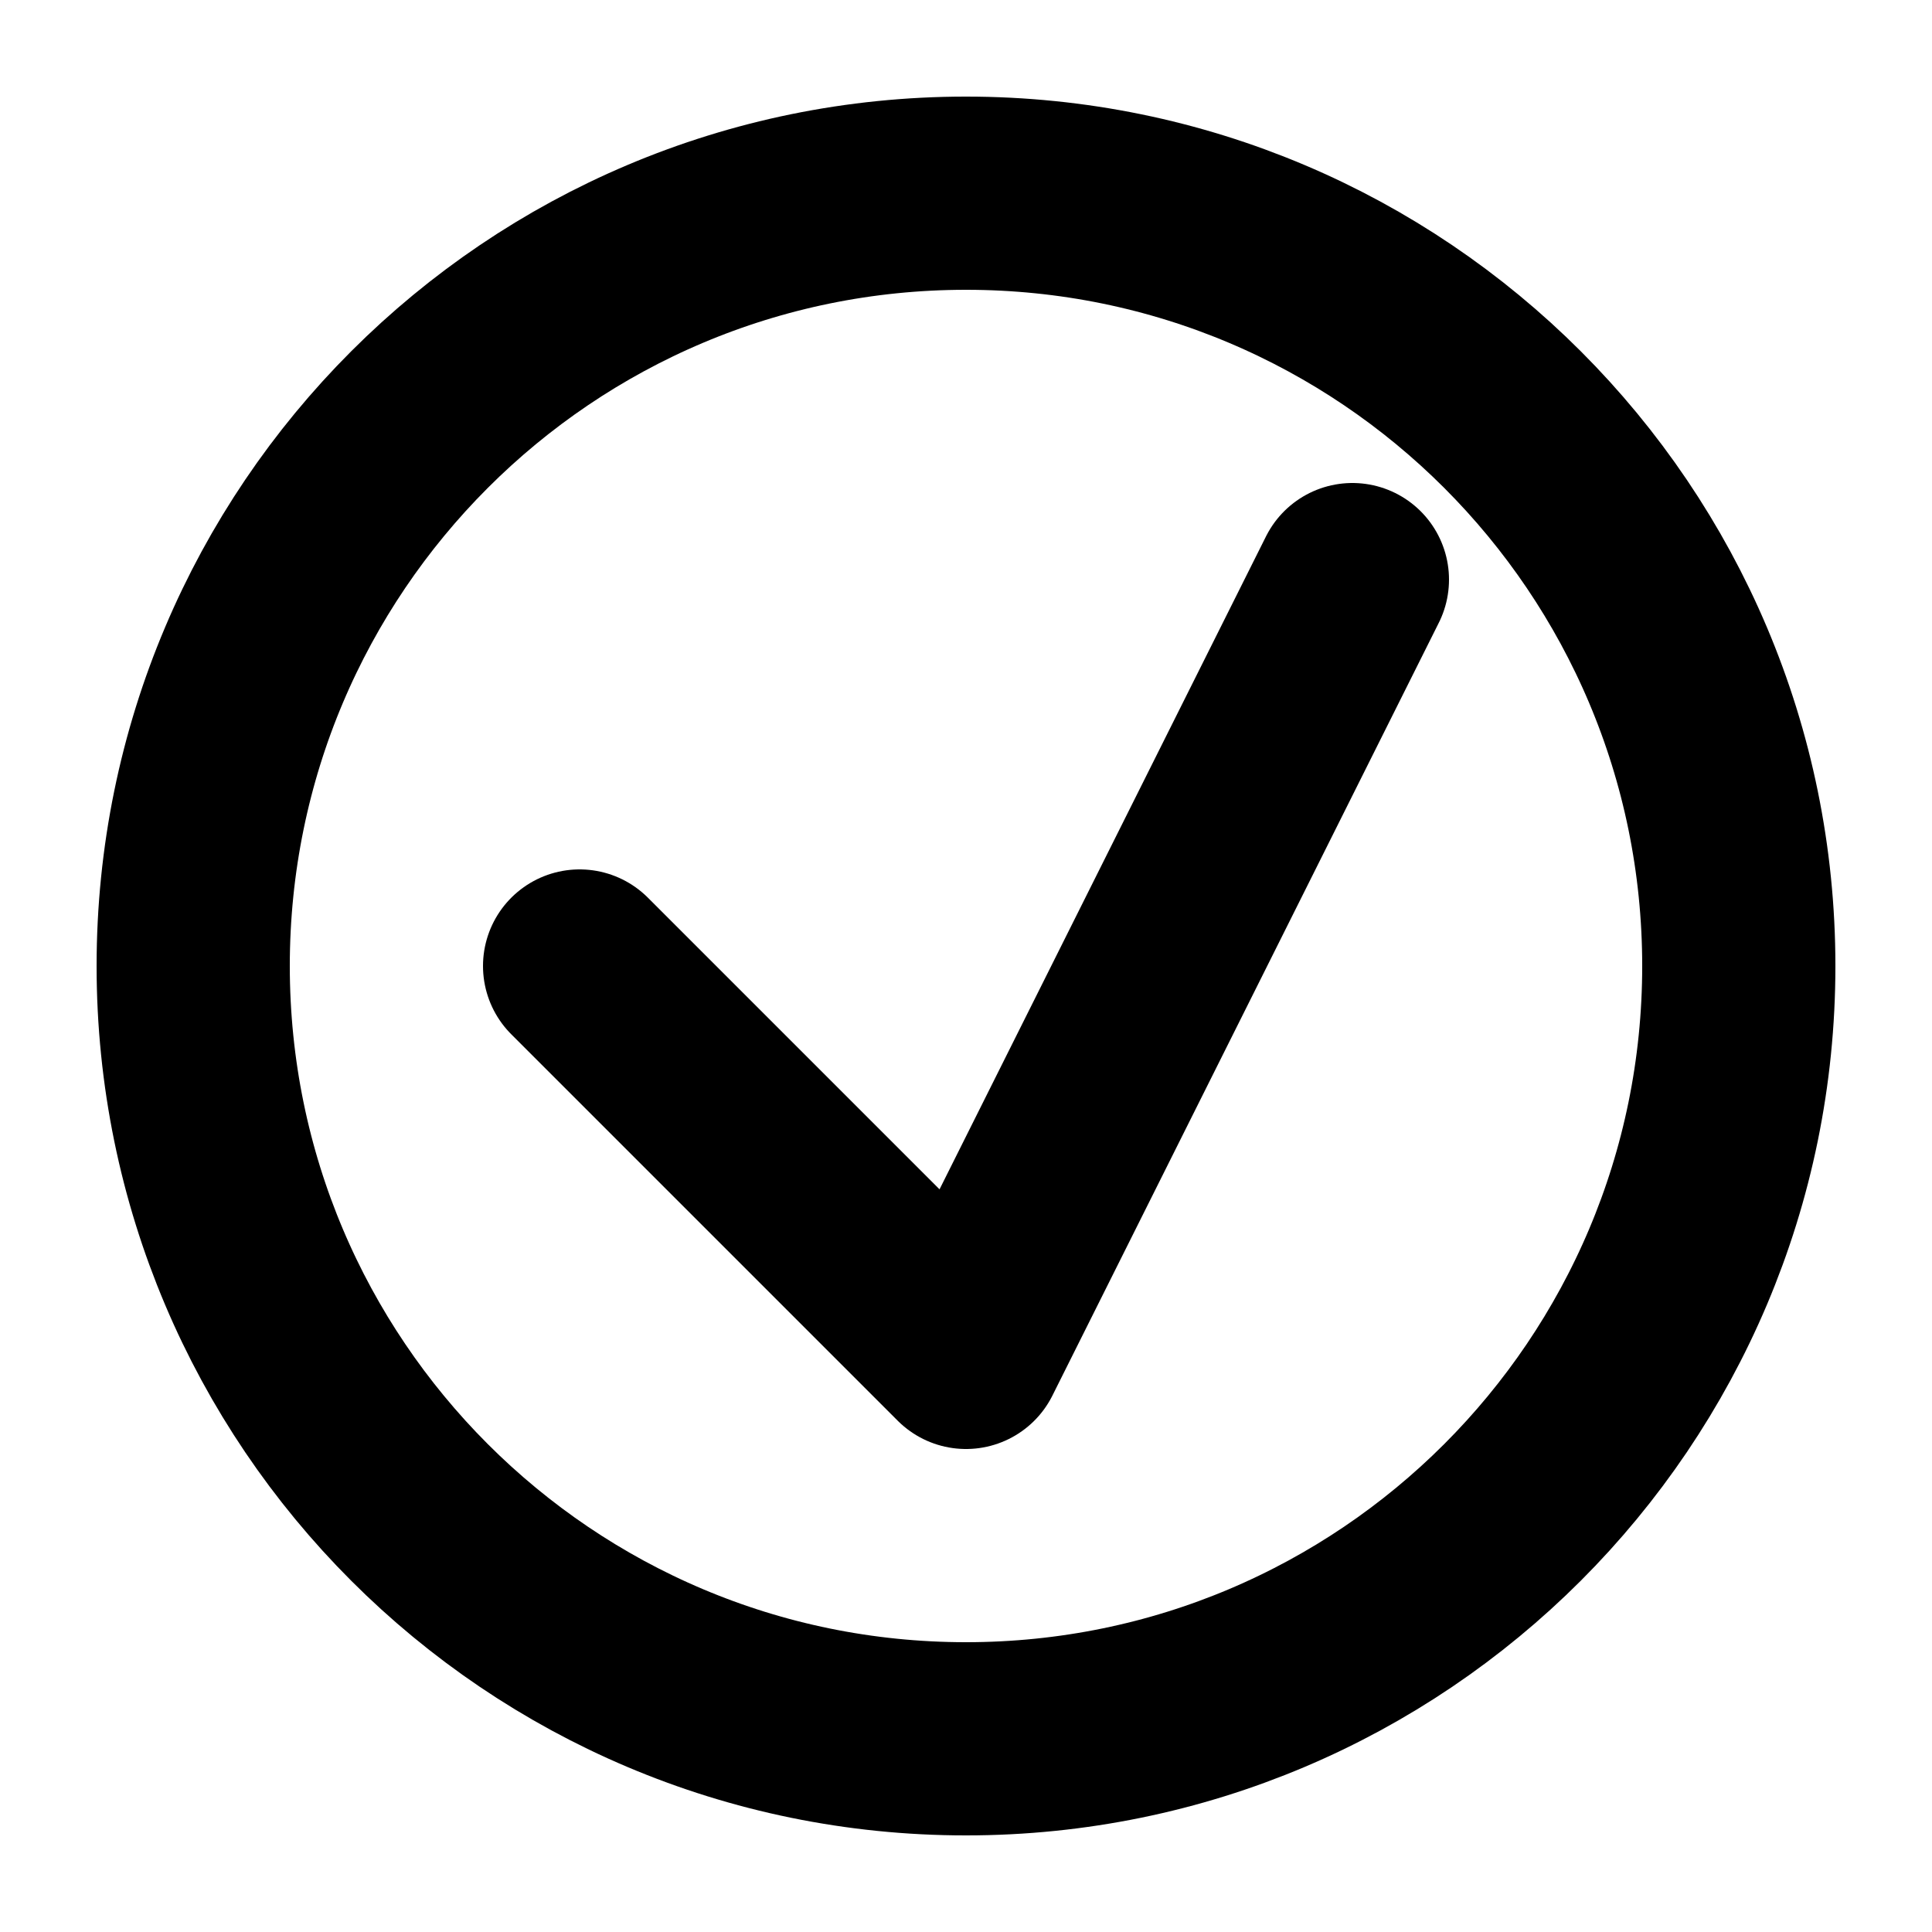
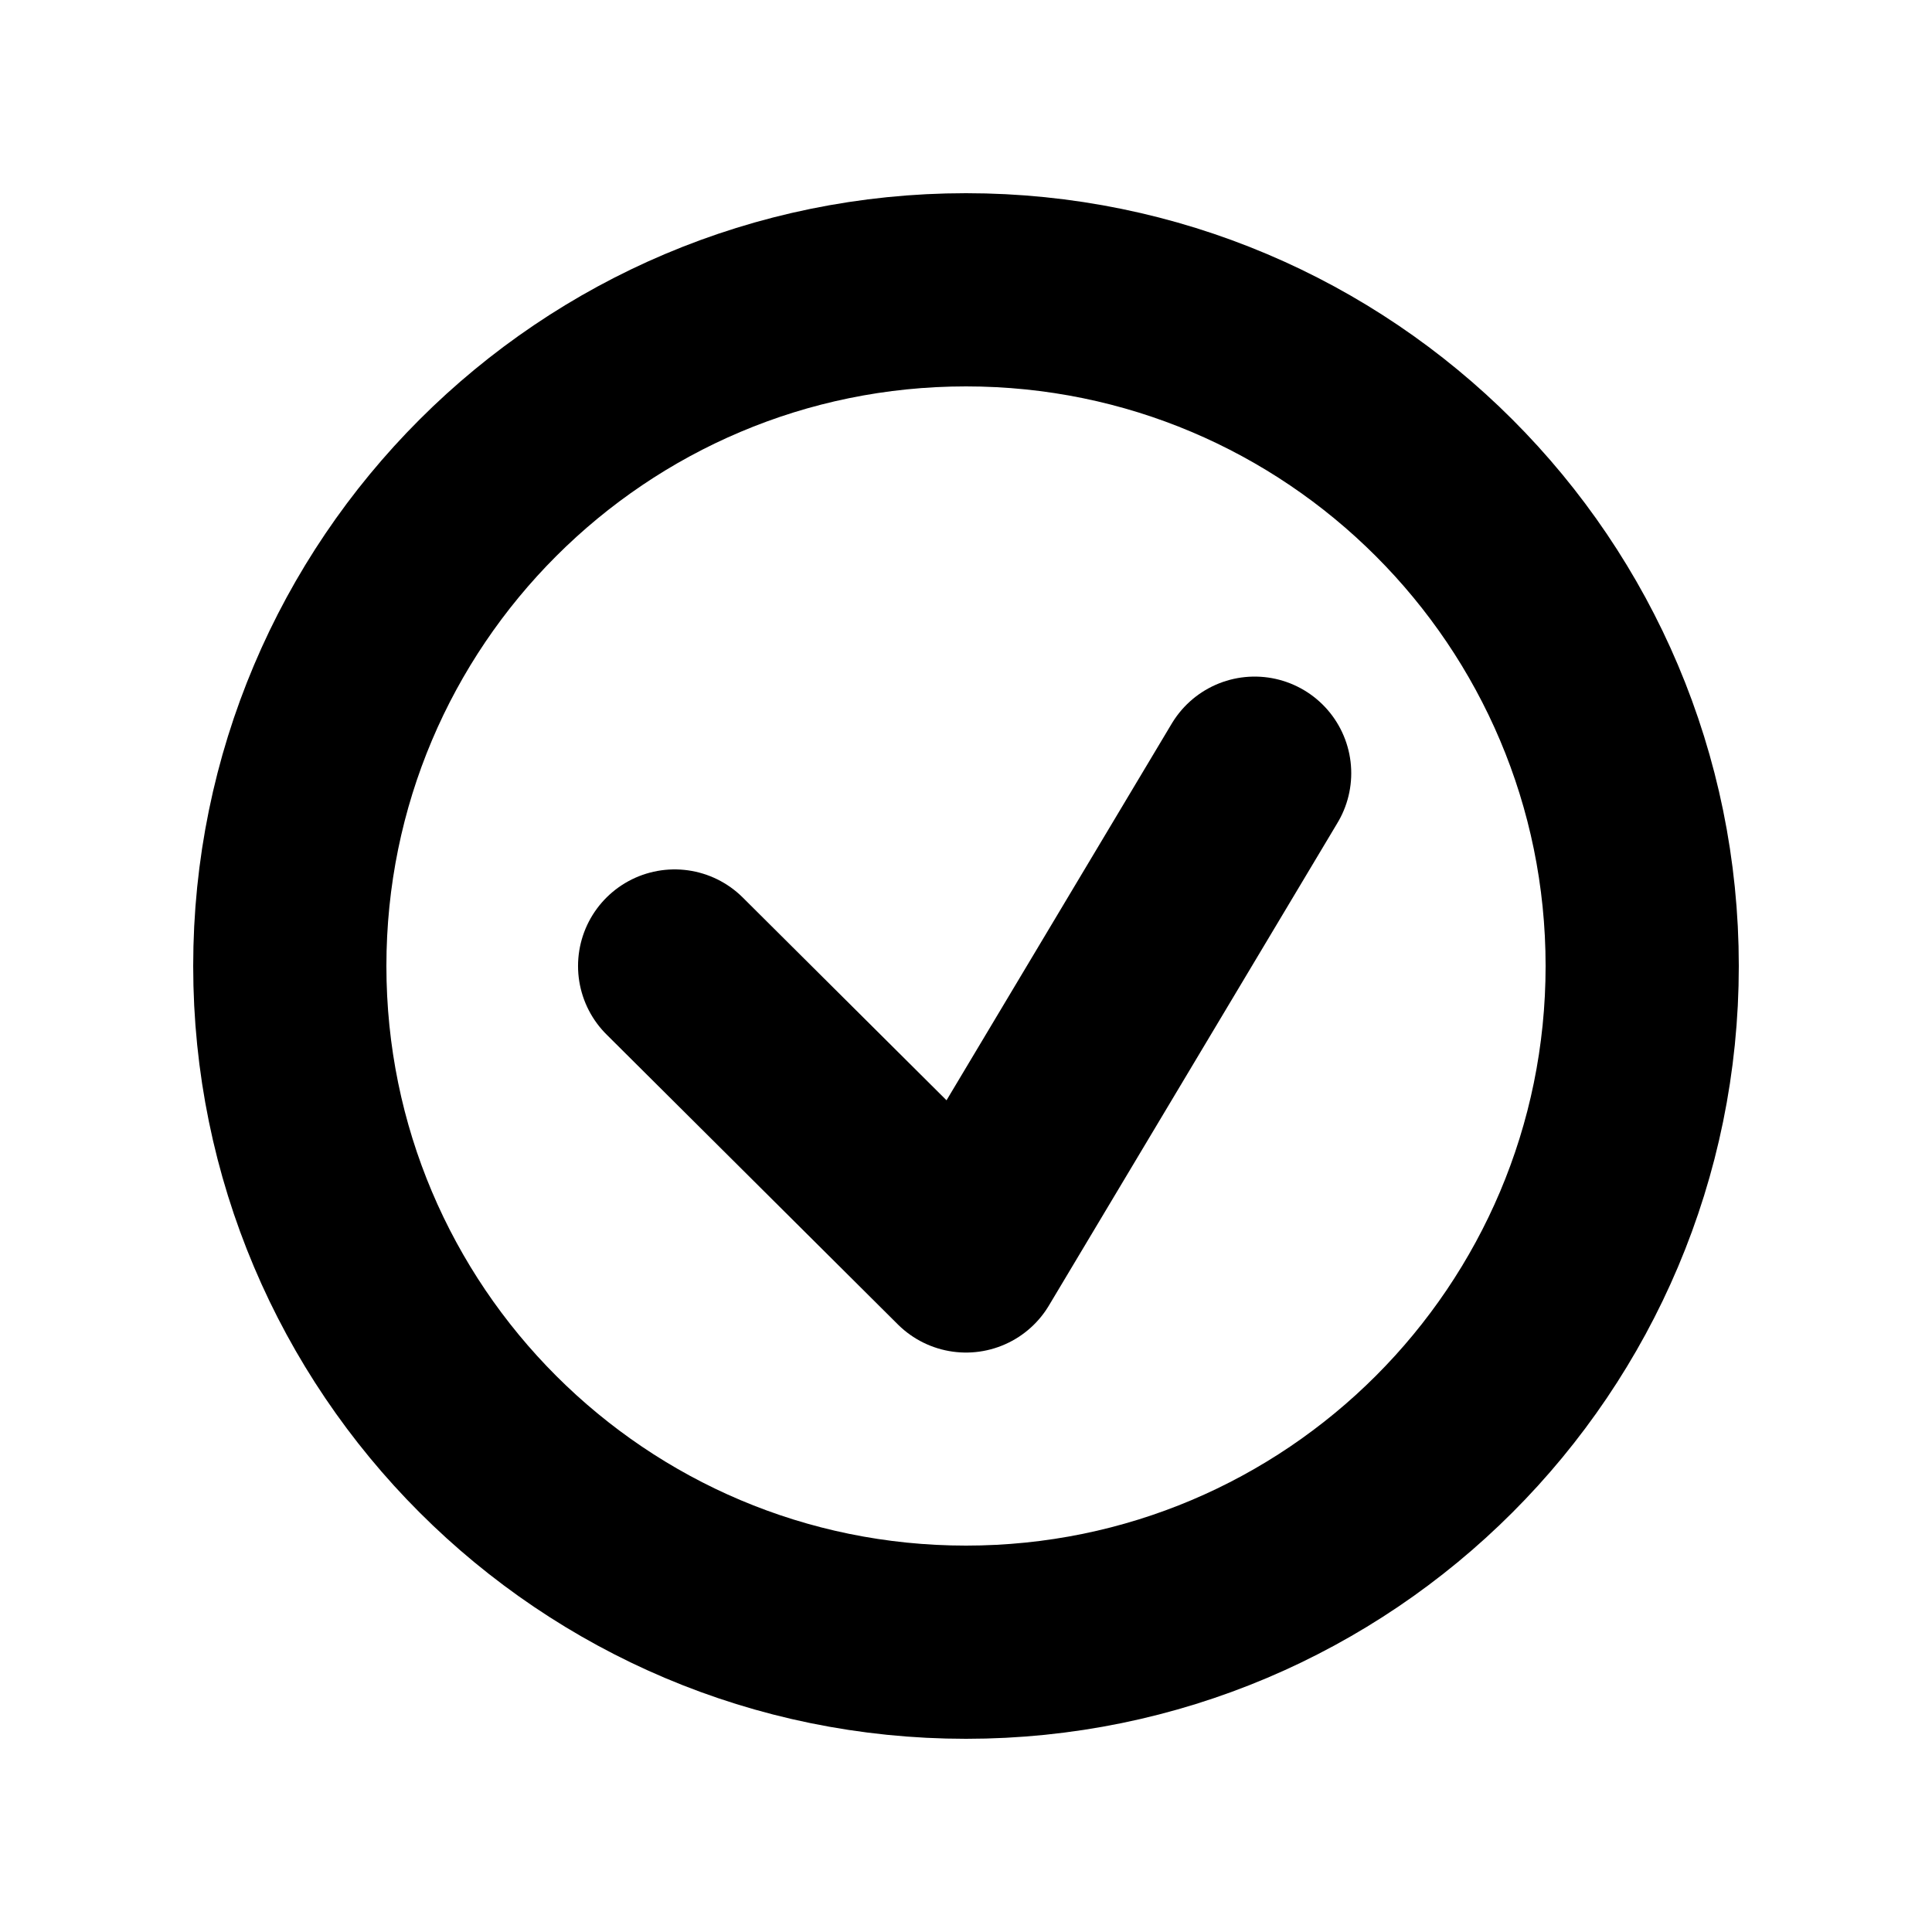
<svg xmlns="http://www.w3.org/2000/svg" width="100%" height="100%" viewBox="0 0 100 100" fill="none">
-   <circle cx="50" cy="50" r="40" stroke="currentColor" stroke-width="10" />
-   <path d="M30 50L50 70L70 30" stroke="currentColor" stroke-width="10" stroke-linecap="round" stroke-linejoin="round" />
+   <path d="M34.919 50L50 65.008L64.94 40.02" stroke="currentColor" stroke-width="10" stroke-linecap="round" stroke-linejoin="round" />
+   <circle cx="50" cy="50" r="35" stroke="currentColor" stroke-width="10" />
</svg>
